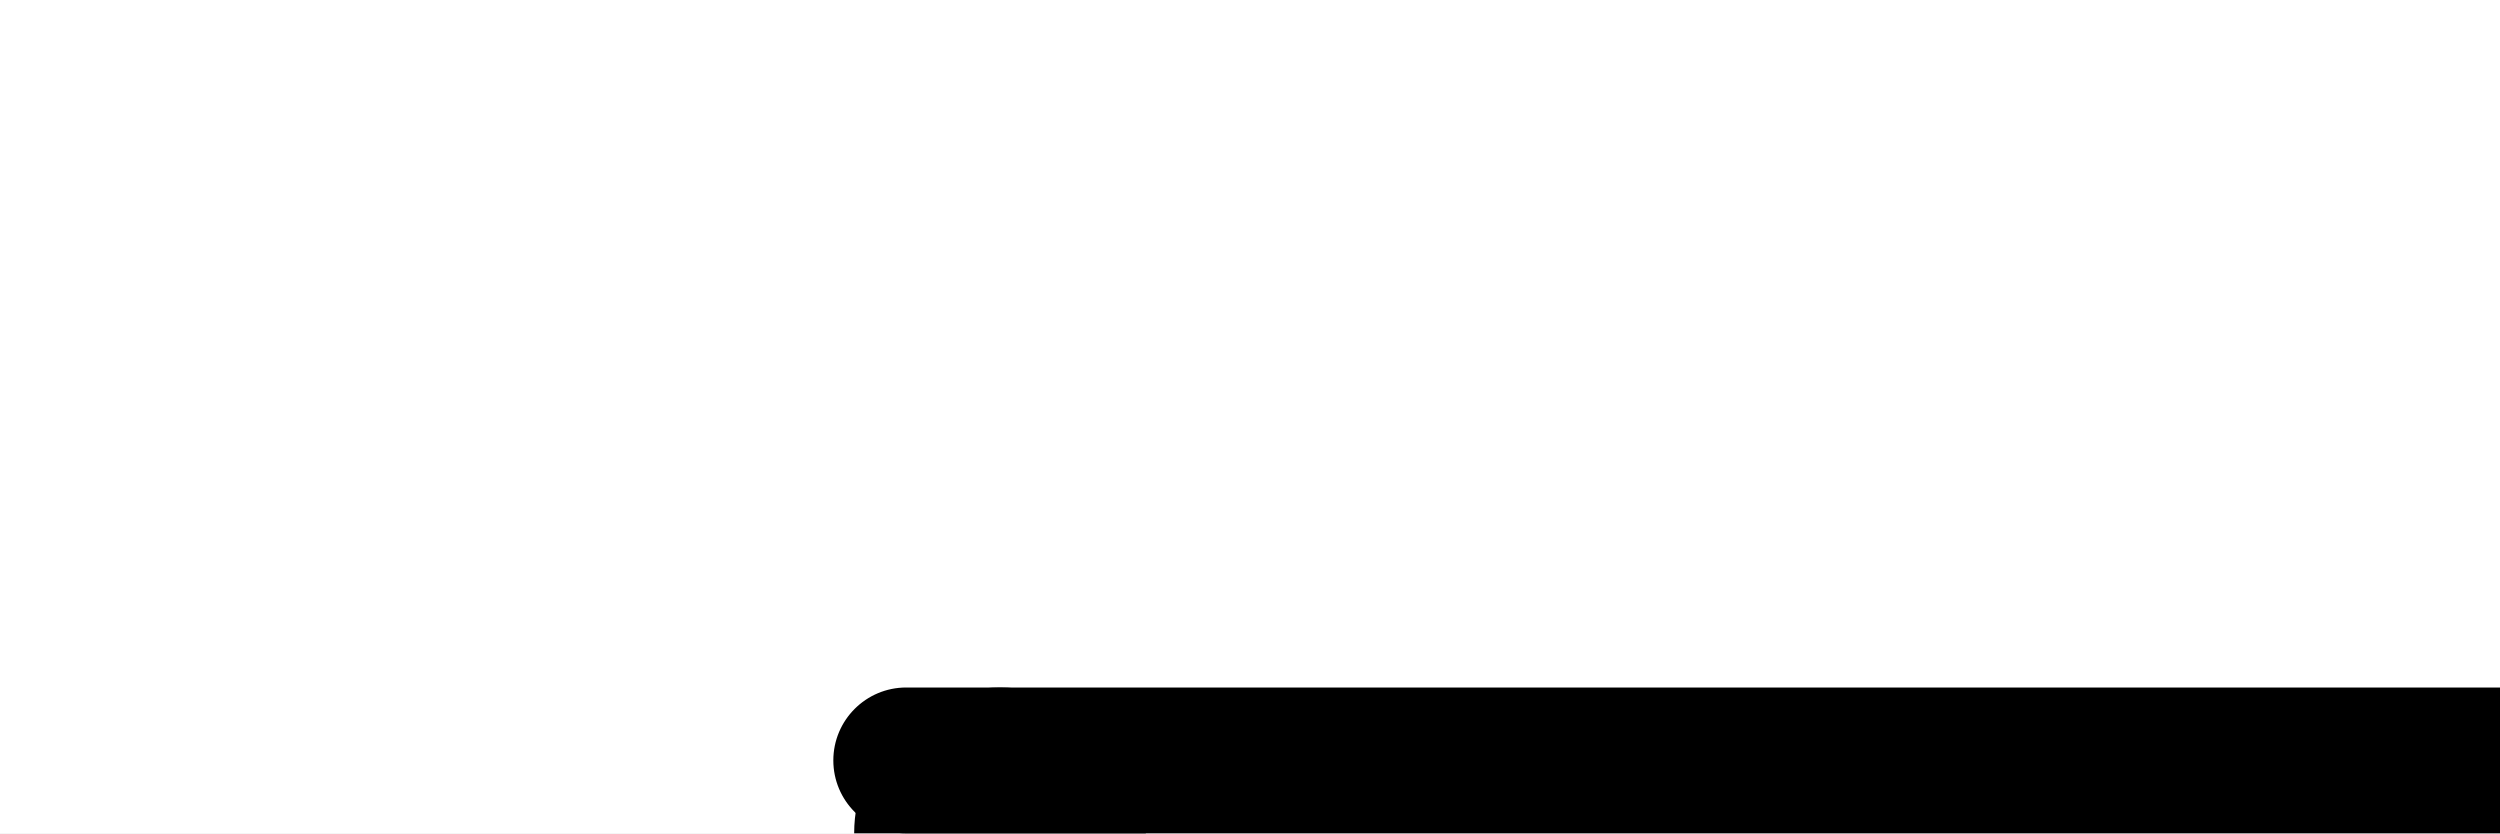
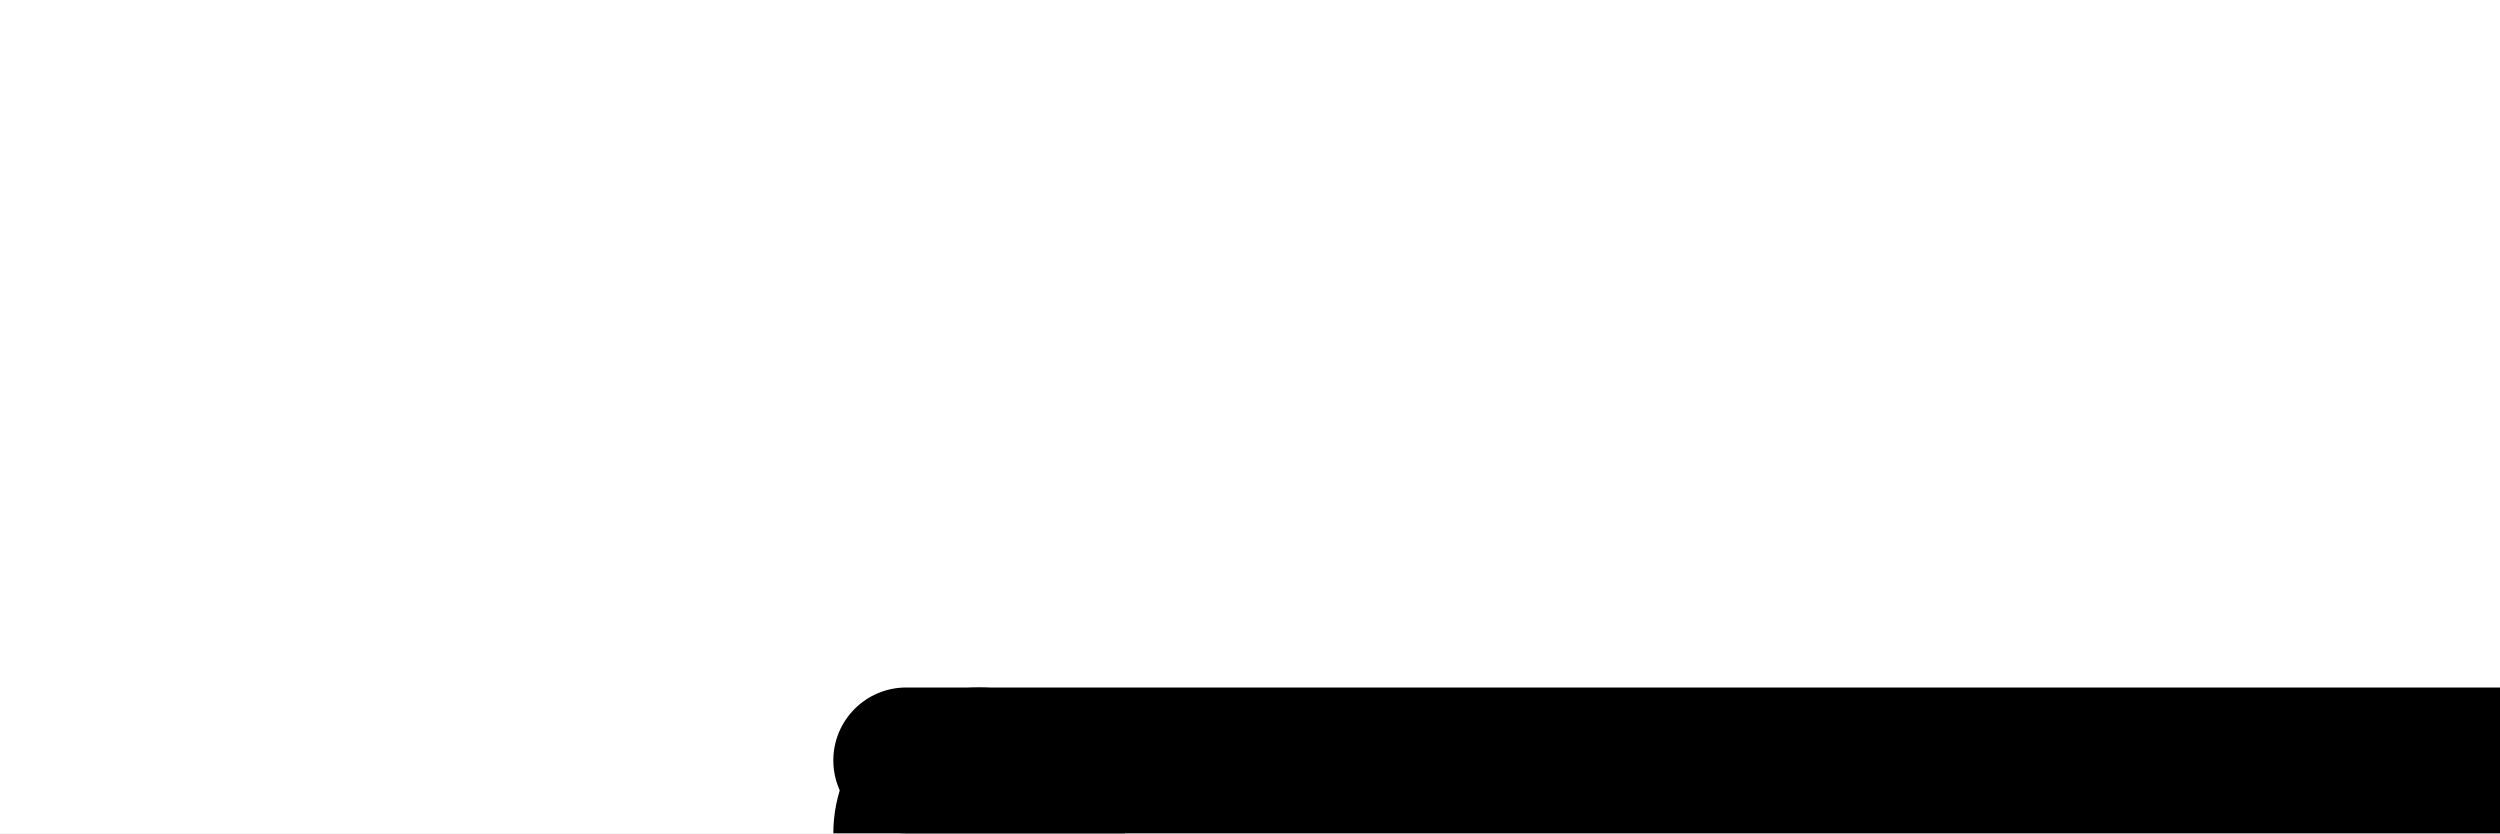
<svg xmlns="http://www.w3.org/2000/svg" viewBox="0 0 600 200" preserveAspectRatio="xMaxYMax slice" style="width: 100%; height: 200px; display: block;">
  <rect width="100%" height="100%" fill="white" />
  <g transform="translate(180, 165)">
    <rect x="20" y="0" width="420" height="35" rx="17.5" fill="black" />
-     <circle cx="60" cy="35" r="35" fill="black" />
+     <circle cx="55" cy="35" r="35" fill="black" />
  </g>
</svg>
